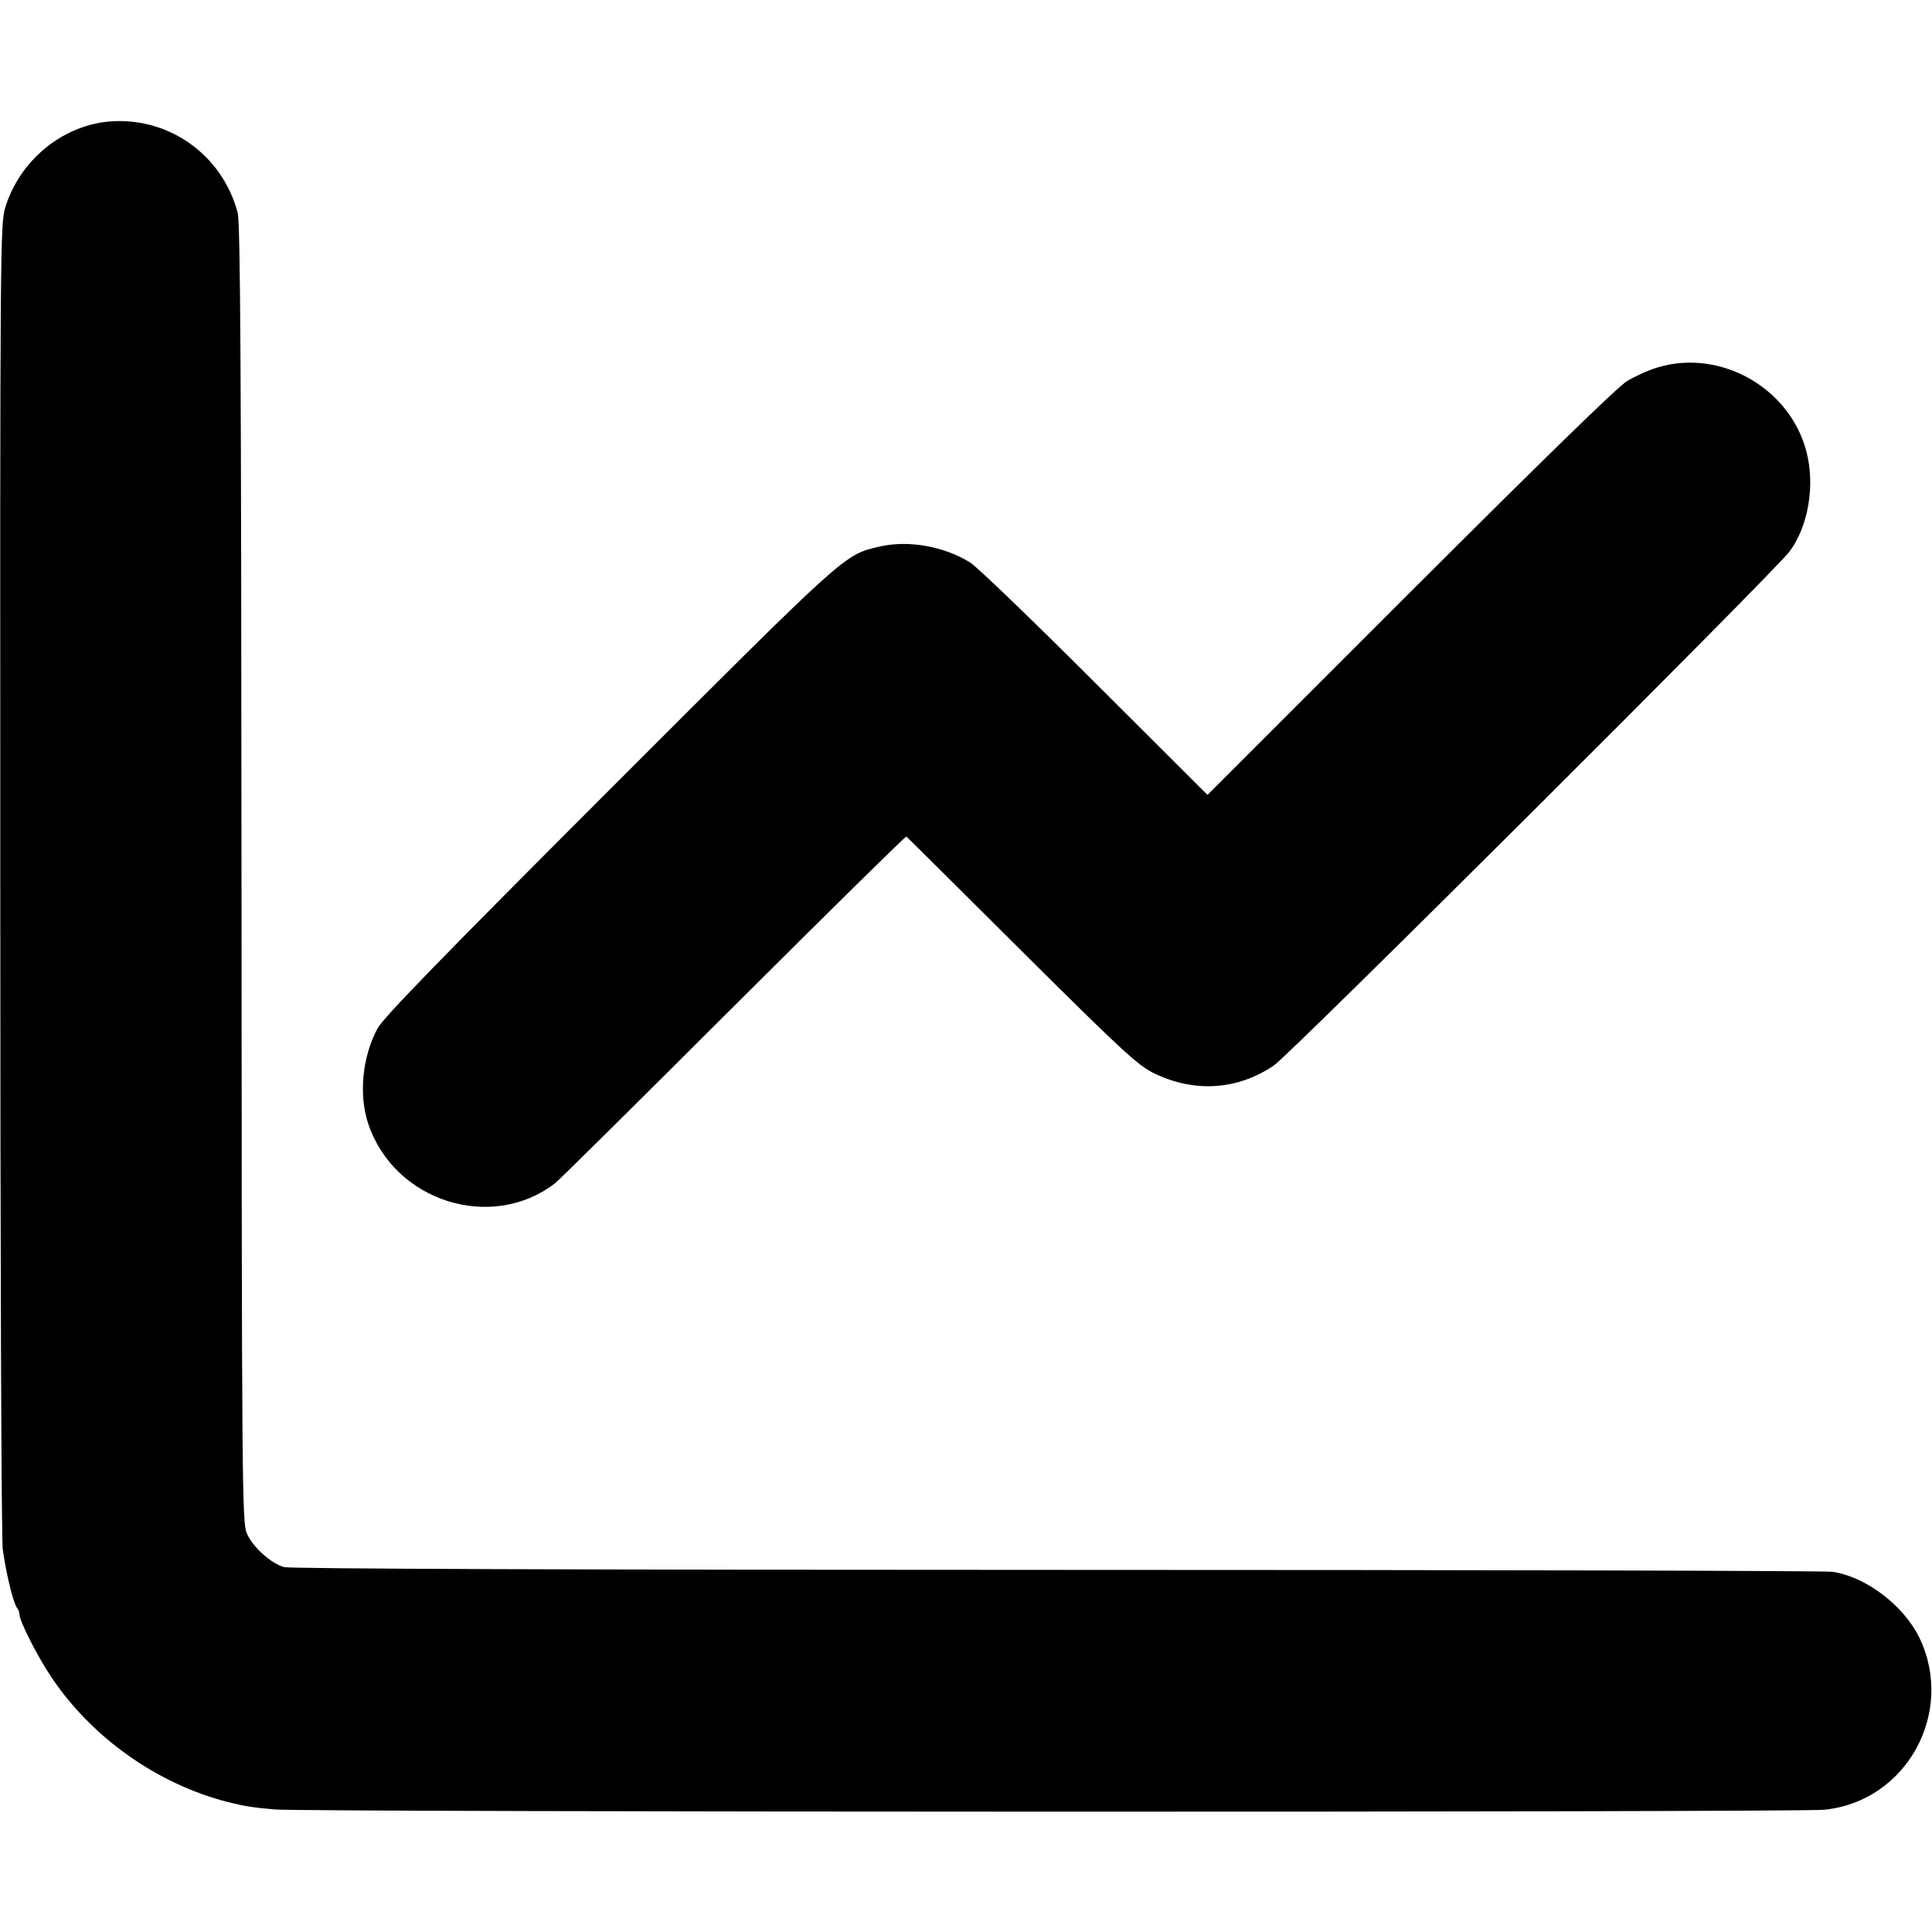
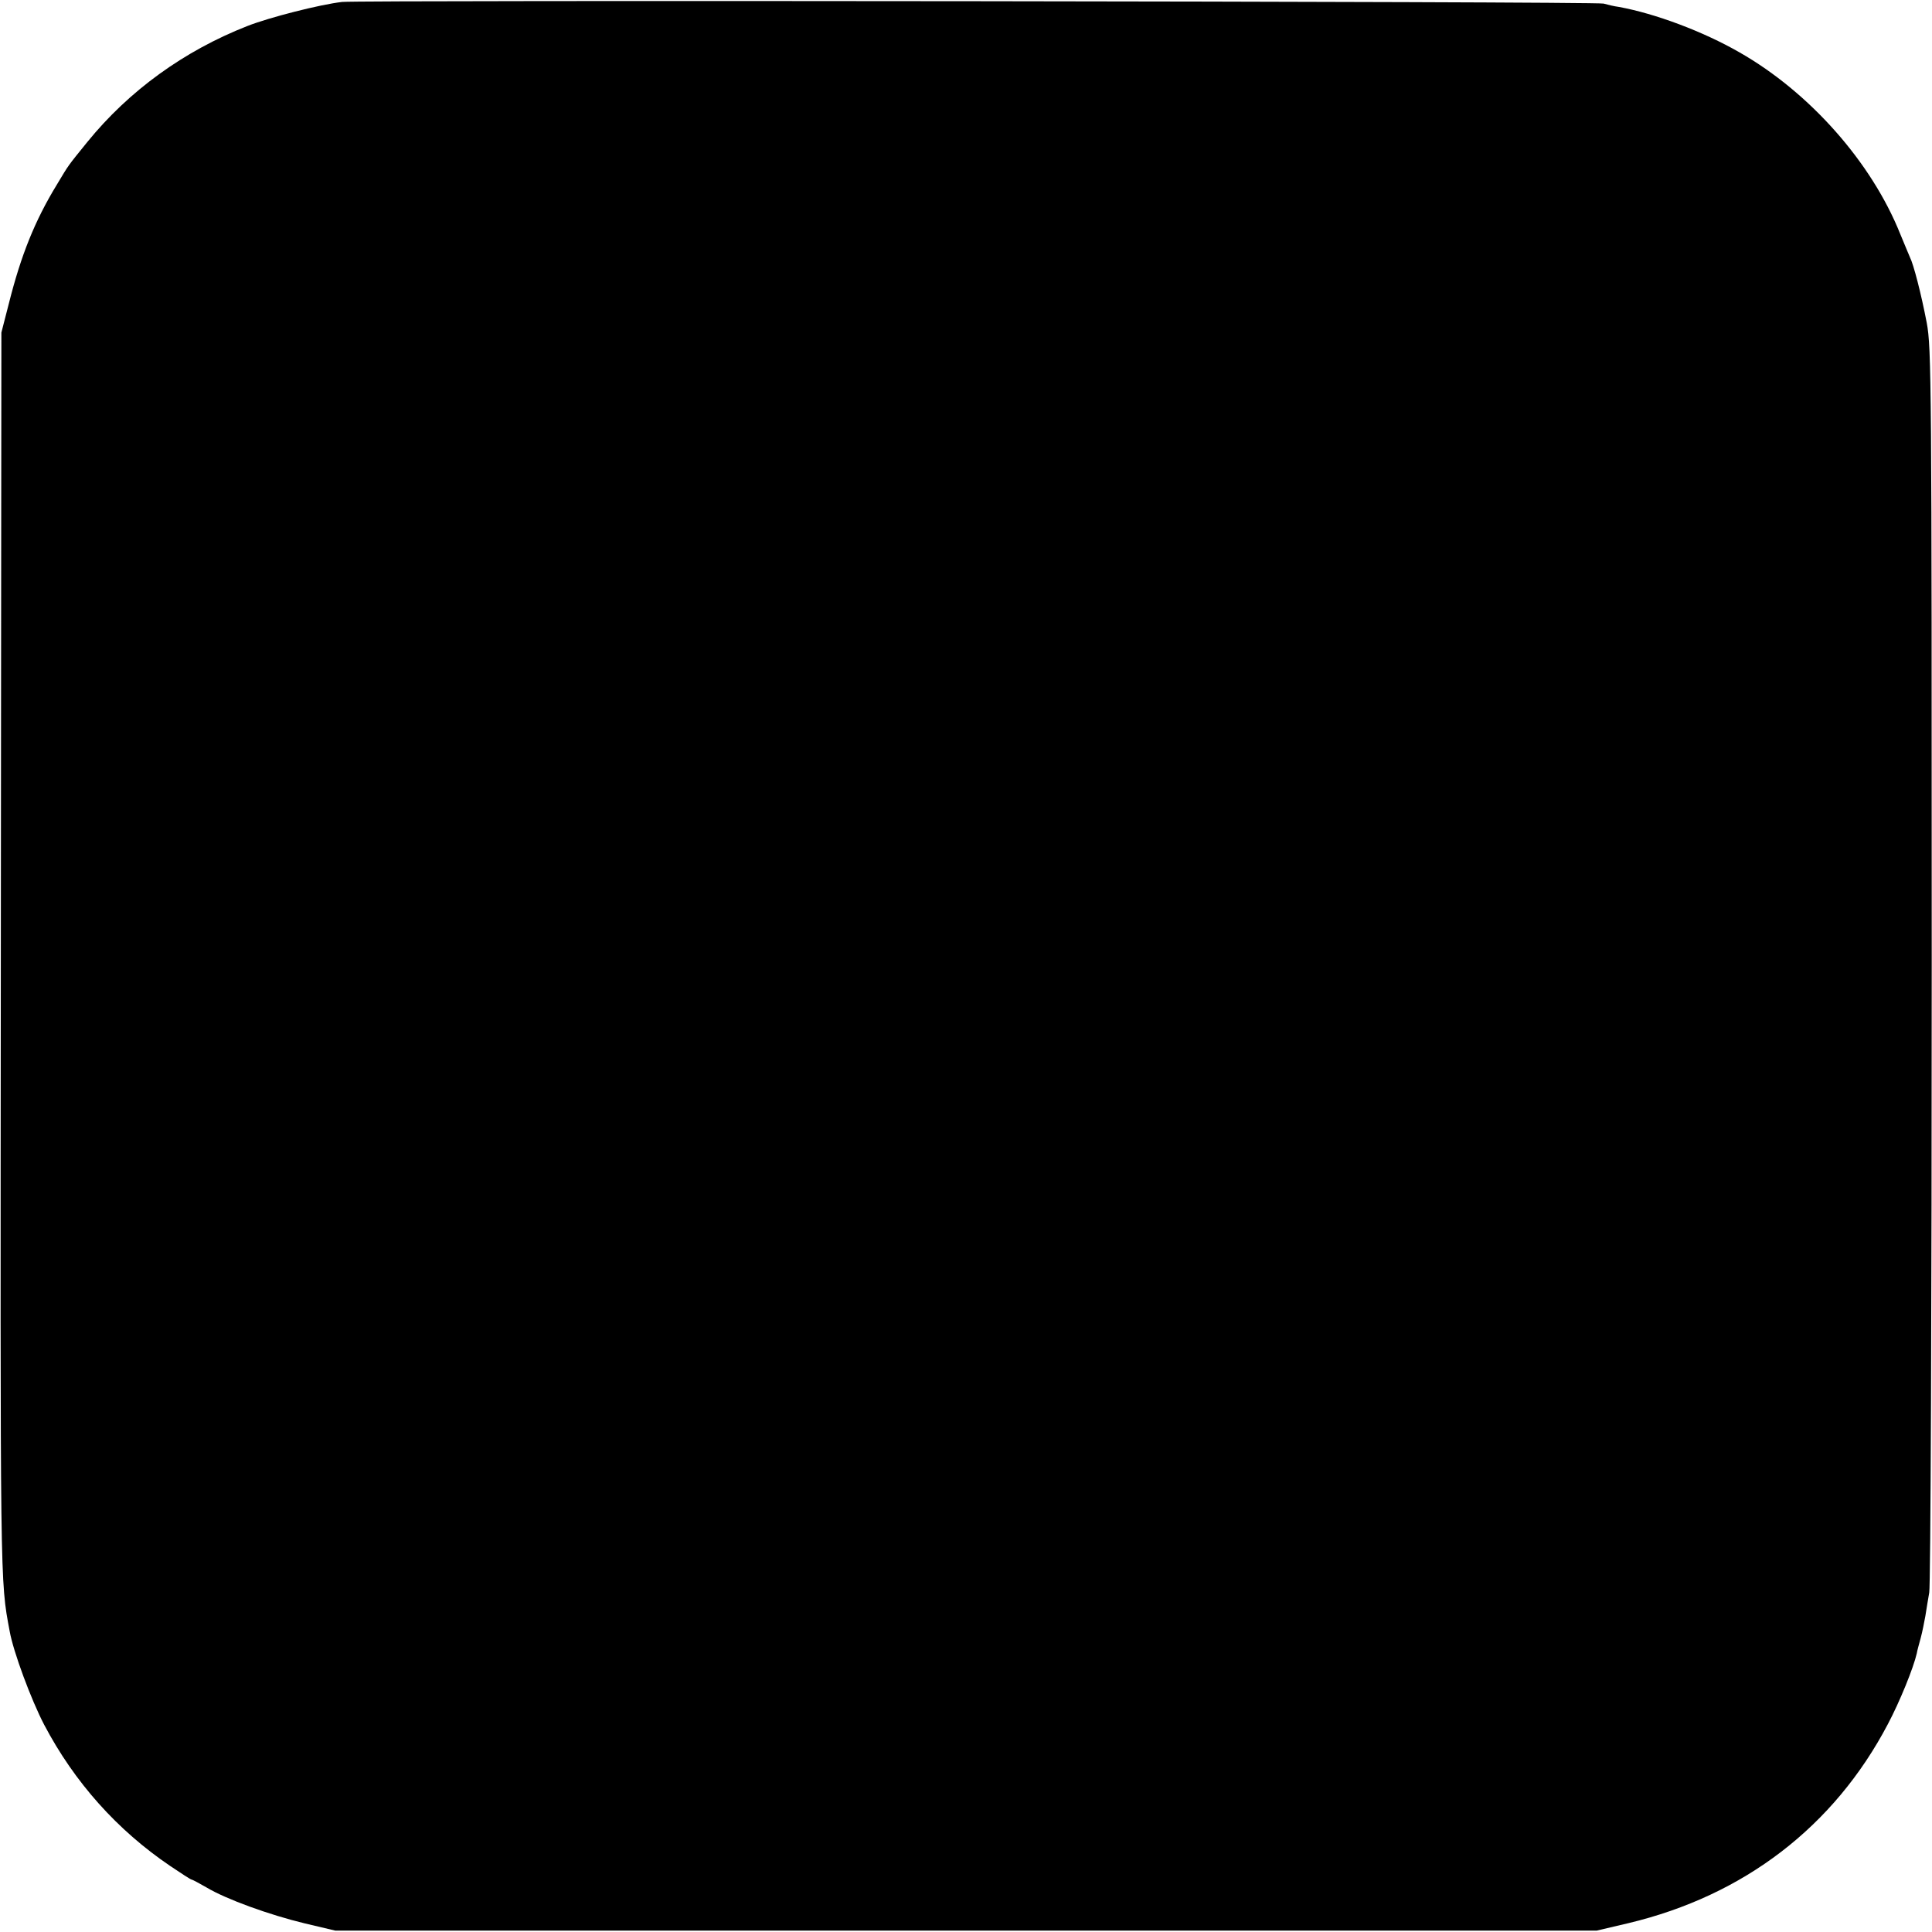
<svg xmlns="http://www.w3.org/2000/svg" version="1.0" width="700pt" height="700pt" viewBox="0 0 700 700" preserveAspectRatio="xMidYMid meet">
  <g transform="translate(0,700) scale(0.1,-0.1)" fill="#000000" stroke="none">
-     <path d="M388 6559 c-168 -18 -318 -144 -369 -311 -18 -61 -19 -128 -18 -2433 0 -1376 4 -2395 9 -2430 11 -68 13 -80 30 -150 7 -27 17 -54 21 -60 5 -5 9 -15 9 -22 0 -25 62 -148 115 -228 147 -220 383 -388 640 -454 56 -14 89 -20 170 -27 98 -10 5523 -11 5615 -1 298 30 475 353 344 624 -57 116 -193 220 -314 238 -24 4 -1288 7 -2808 7 -1734 0 -2778 4 -2802 10 -48 13 -114 72 -136 123 -17 38 -18 185 -19 2390 -1 1812 -4 2360 -14 2395 -57 213 -256 351 -473 329z" />
-     <path d="M6007 5669 c-32 -9 -82 -32 -111 -49 -35 -21 -306 -286 -787 -766 l-734 -734 -410 409 c-225 225 -428 420 -450 433 -97 60 -227 82 -331 57 -127 -30 -115 -20 -979 -884 -601 -601 -817 -823 -837 -861 -56 -104 -69 -242 -33 -348 95 -279 445 -390 675 -214 14 10 305 299 647 640 343 342 625 620 627 617 3 -2 191 -189 418 -415 365 -363 421 -414 478 -442 147 -72 304 -62 436 28 59 40 1814 1789 1868 1862 68 91 93 240 61 362 -60 231 -312 373 -538 305z" />
+     <path d="M1240 6993 c-80 -9 -264 -56 -343 -87 -230 -90 -430 -235 -581 -421 -72 -89 -65 -79 -110 -154 -80 -131 -130 -256 -174 -431 l-27 -105 -2 -2255 c-2 -2305 -3 -2263 32 -2450 13 -74 78 -249 125 -339 110 -209 265 -382 457 -512 40 -27 74 -49 77 -49 3 0 27 -13 55 -29 70 -42 227 -99 356 -130 l110 -26 2285 0 2285 0 115 27 c419 100 745 350 940 721 43 81 93 204 105 257 1 8 8 33 14 55 6 22 13 58 17 80 3 22 10 60 14 85 5 25 9 1048 9 2275 0 2110 -1 2235 -18 2325 -20 105 -48 213 -61 238 -4 10 -20 47 -35 84 -104 260 -328 513 -582 658 -132 76 -306 141 -438 165 -16 2 -41 8 -55 12 -25 8 -4505 13 -4570 6z" />
  </g>
</svg>
